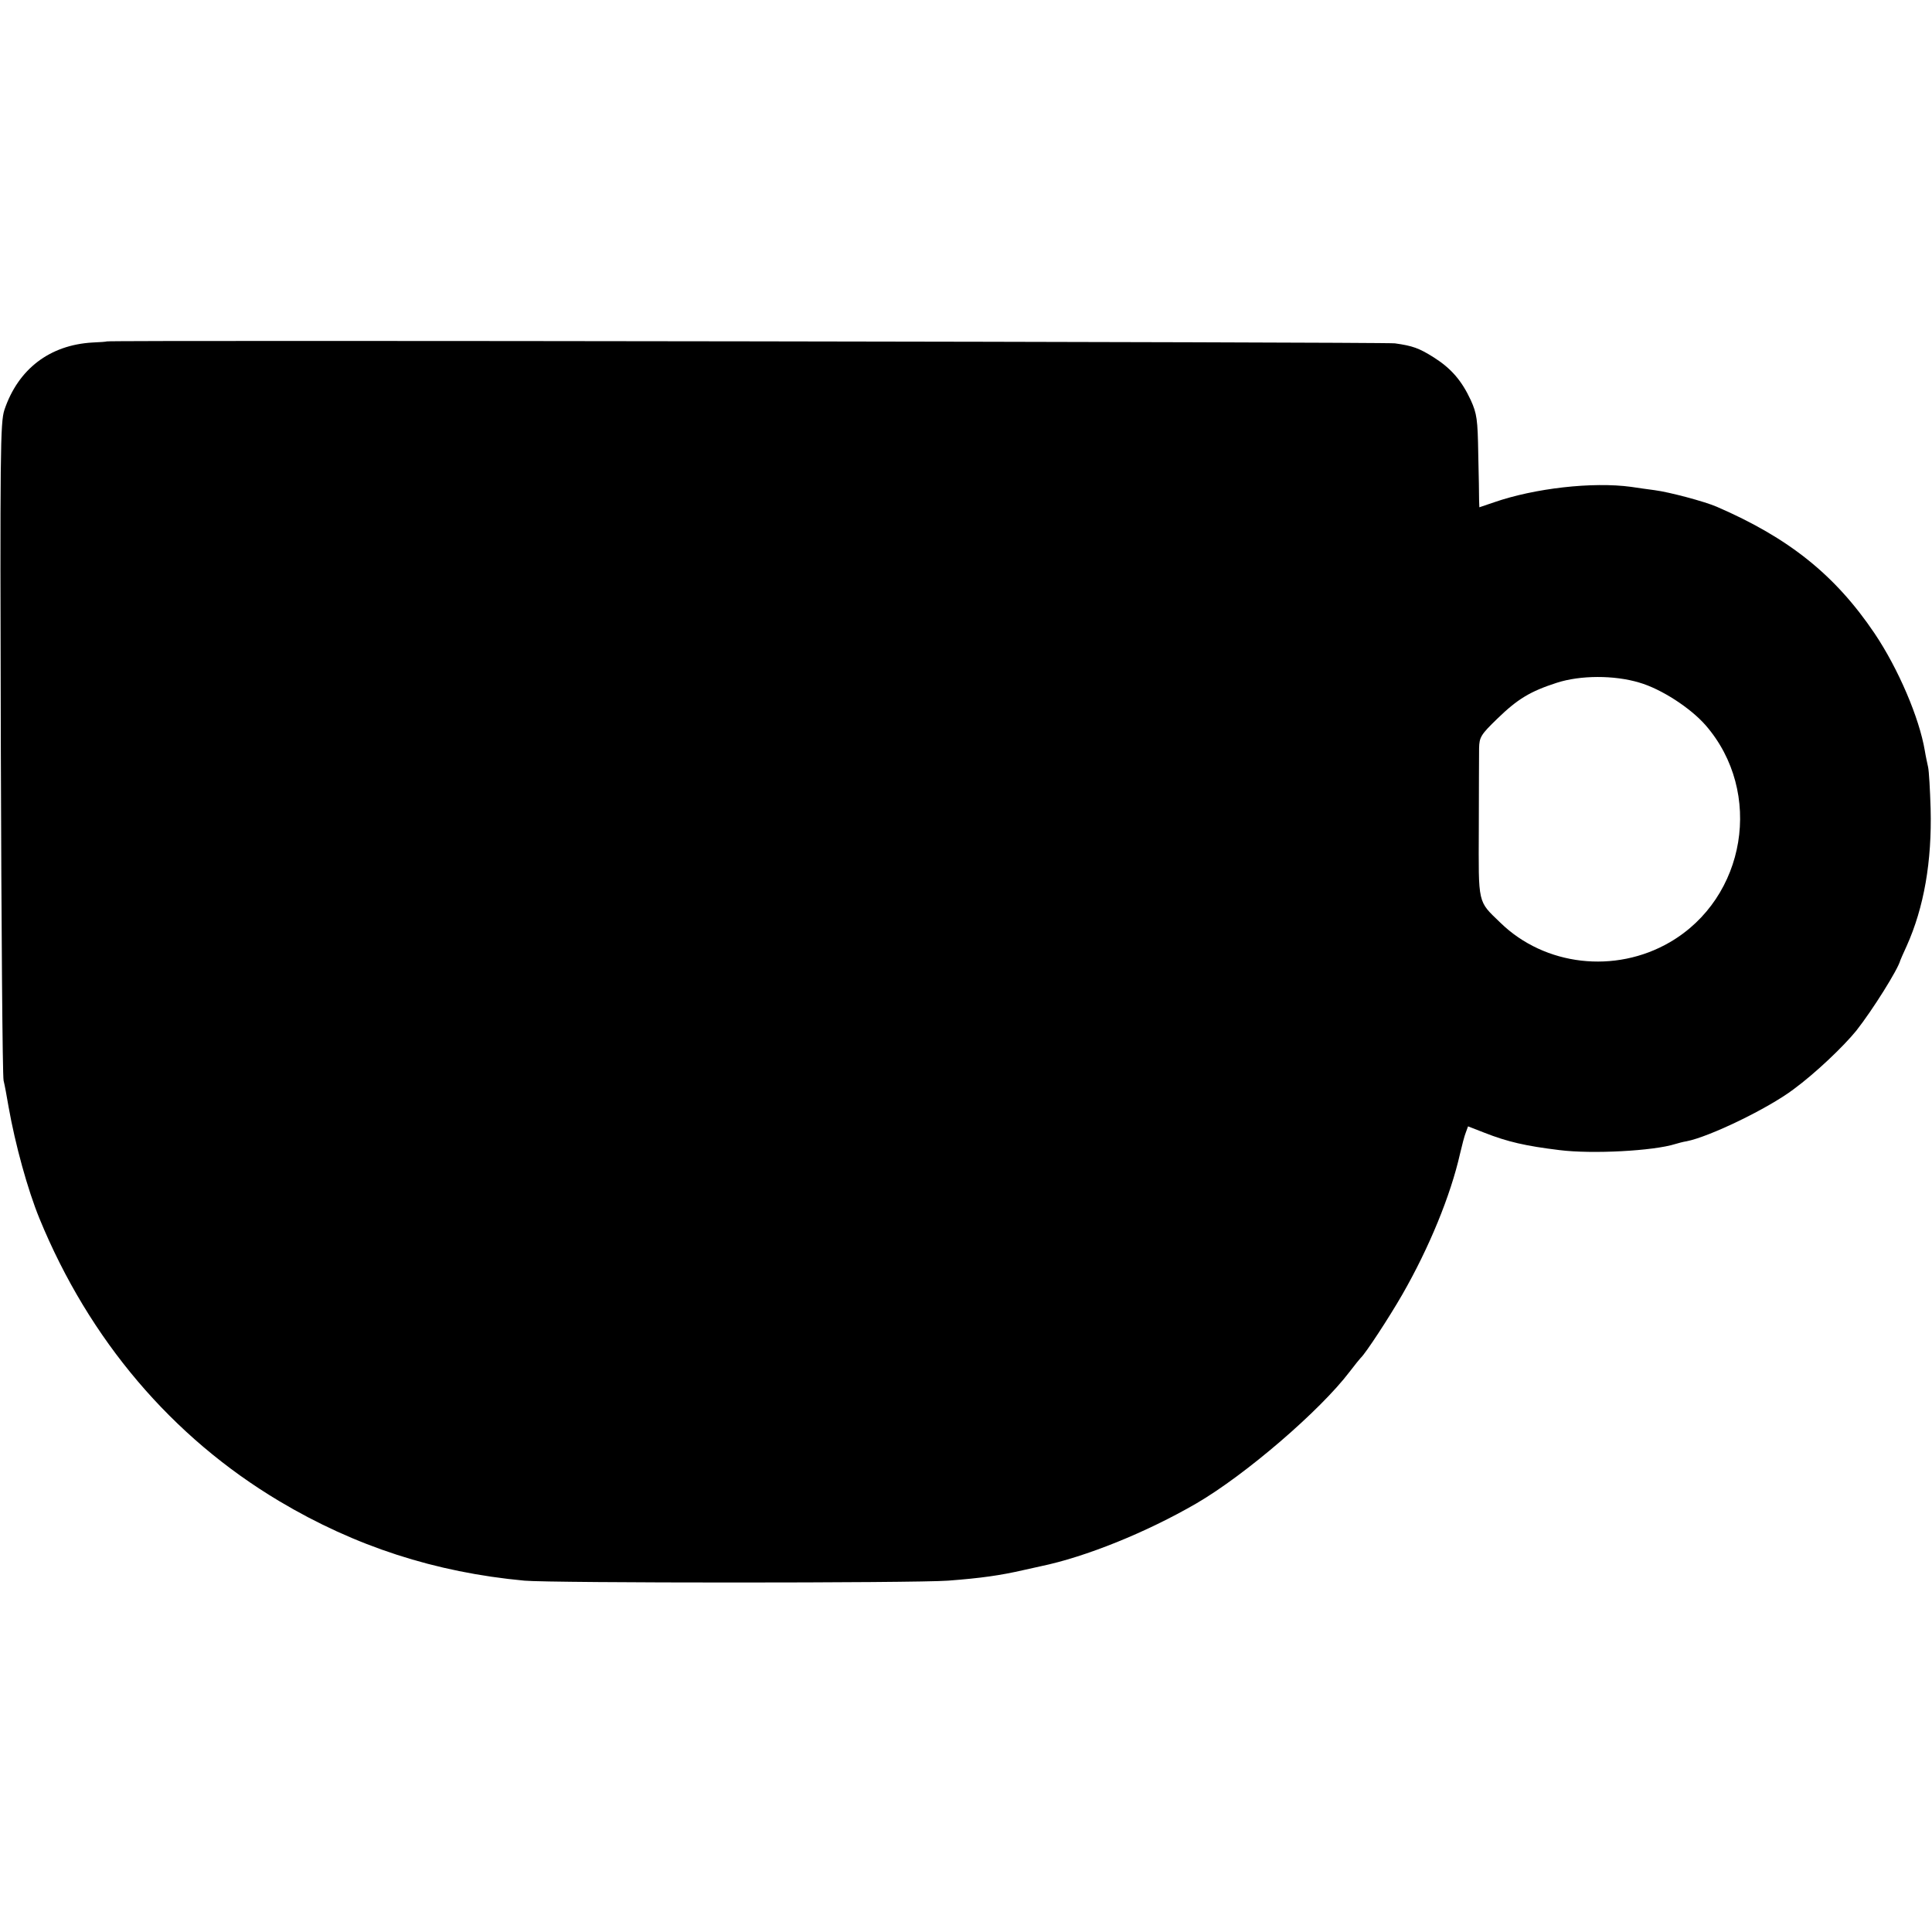
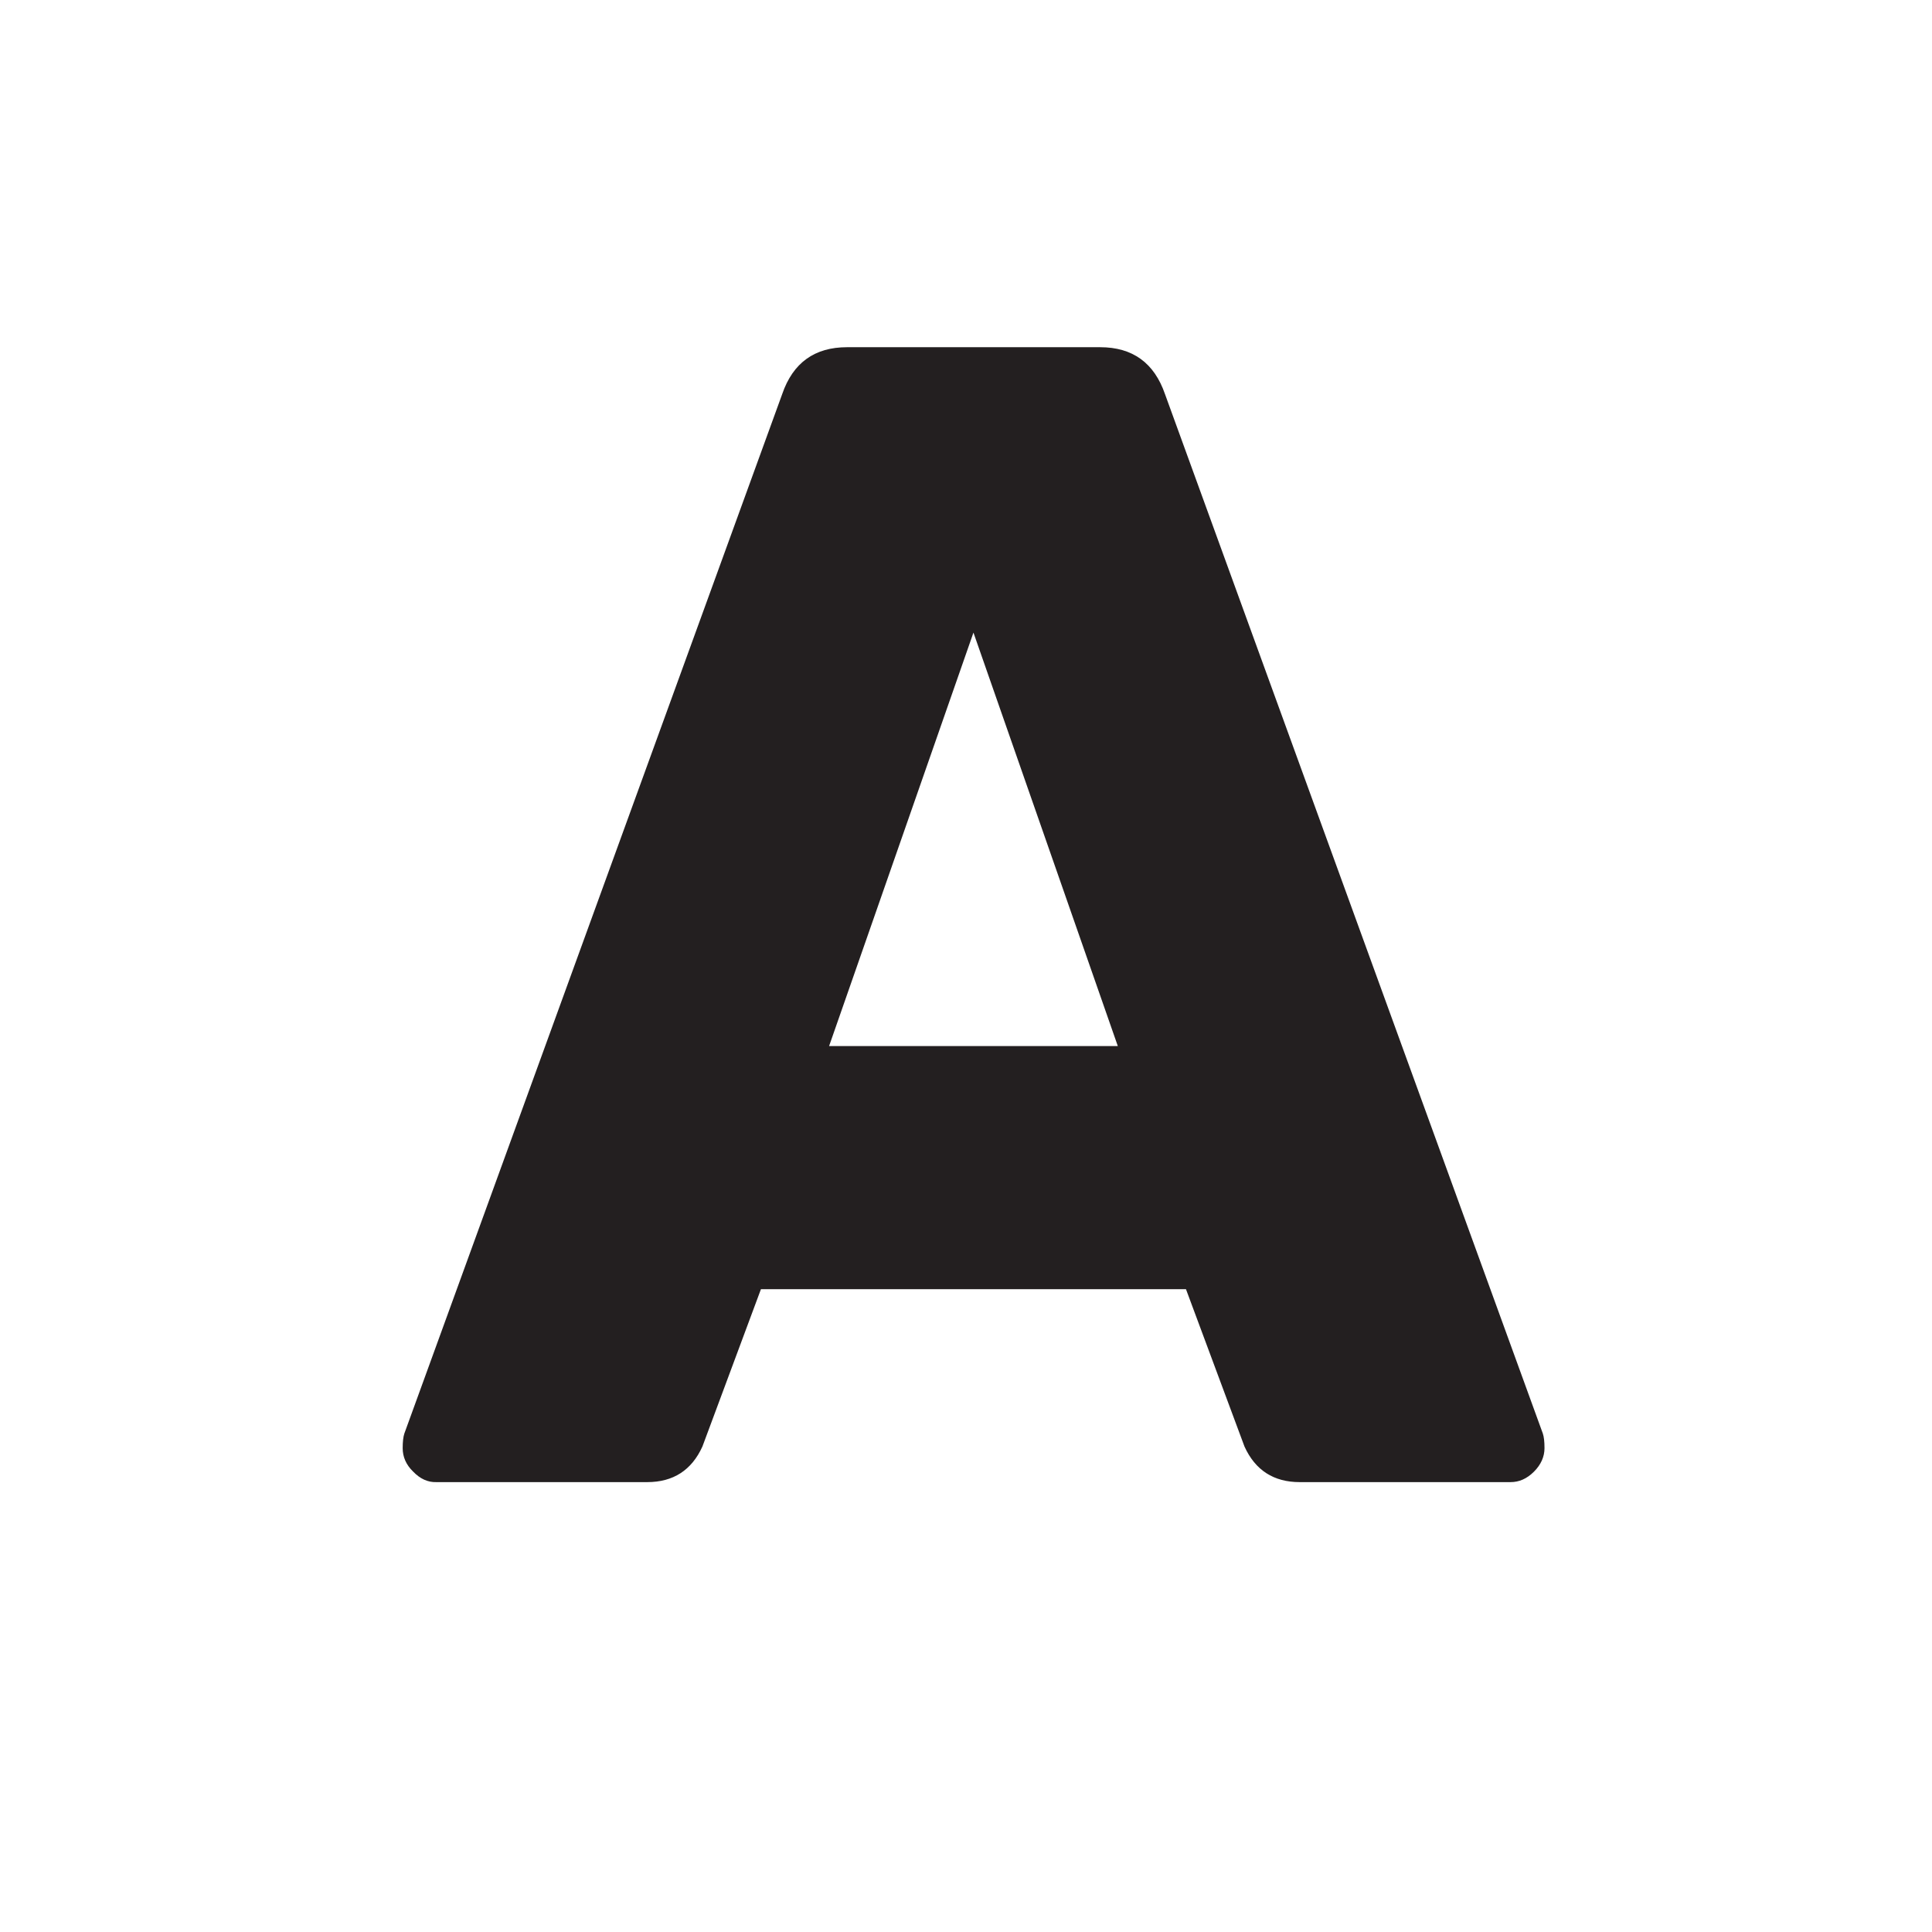
- <svg xmlns="http://www.w3.org/2000/svg" version="1.0" width="700pt" height="700pt" viewBox="0 0 700 700" preserveAspectRatio="xMidYMid meet">
-   <g transform="translate(0,700) scale(0.1,-0.1)" fill="#000000" stroke="none">
-     <path d="M387 5763 c-1 -1 -24 -3 -52 -4 -155 -9 -269 -96 -319 -244 -15 -46 -16 -145 -13 -1225 2 -646 6 -1188 10 -1205 4 -16 12 -59 18 -95 24 -136 69 -300 112 -405 180 -439 480 -792 869 -1024 275 -164 565 -258 888 -288 97 -9 1416 -9 1535 0 119 9 189 19 272 38 27 6 55 12 63 14 164 34 384 123 565 228 177 103 448 336 555 477 19 25 37 47 40 50 17 15 104 148 151 230 97 169 175 359 209 510 7 30 16 65 21 77 l8 22 59 -23 c84 -33 149 -48 272 -63 119 -15 341 -3 420 22 10 3 28 8 41 10 82 16 294 118 387 188 79 58 181 155 228 213 59 75 151 222 159 254 1 3 11 26 23 52 63 140 92 307 87 498 -2 69 -6 136 -9 150 -3 14 -9 41 -12 60 -20 119 -96 297 -182 425 -143 212 -311 346 -572 459 -44 19 -171 53 -225 60 -22 3 -60 8 -85 12 -140 19 -350 -5 -497 -56 l-53 -18 -1 26 c0 15 -1 90 -3 167 -2 126 -5 146 -27 195 -33 71 -71 115 -134 155 -54 34 -77 42 -141 51 -35 5 -4663 12 -4667 7z m5552 -1236 c80 -23 186 -92 241 -155 210 -242 147 -625 -130 -786 -198 -115 -453 -86 -614 71 -83 80 -79 64 -78 341 0 136 1 267 1 291 1 40 6 49 66 107 73 71 119 99 215 130 86 28 209 28 299 1z" />
+ <svg xmlns="http://www.w3.org/2000/svg" version="1.1" id="Layer_1" x="0px" y="0px" viewBox="0 0 700 700" style="enable-background:new 0 0 700 700;" xml:space="preserve">
+   <style type="text/css">
+ 	.st0{fill:#231F20;}
+ </style>
+   <g>
+     <path class="st0" d="M149.7,533.2c-2.6-2.5-3.8-5.4-3.8-8.5c0-2.3,0.2-4.1,0.6-5.3l136.9-376.6c3.9-11.4,11.8-17,23.5-17h91.7   c11.8,0,19.6,5.7,23.5,17l136.9,376.6c0.4,1.2,0.6,2.9,0.6,5.3c0,3.1-1.3,6-3.8,8.5c-2.6,2.6-5.4,3.8-8.5,3.8h-76.4   c-9.4,0-16.1-4.3-20-12.9l-21.2-57H275.7l-21.2,57c-3.9,8.6-10.6,12.9-20,12.9h-76.4C155,537.1,152.2,535.8,149.7,533.2z    M300.4,379h104.6l-52.3-149.8L300.4,379z" />
  </g>
</svg>
